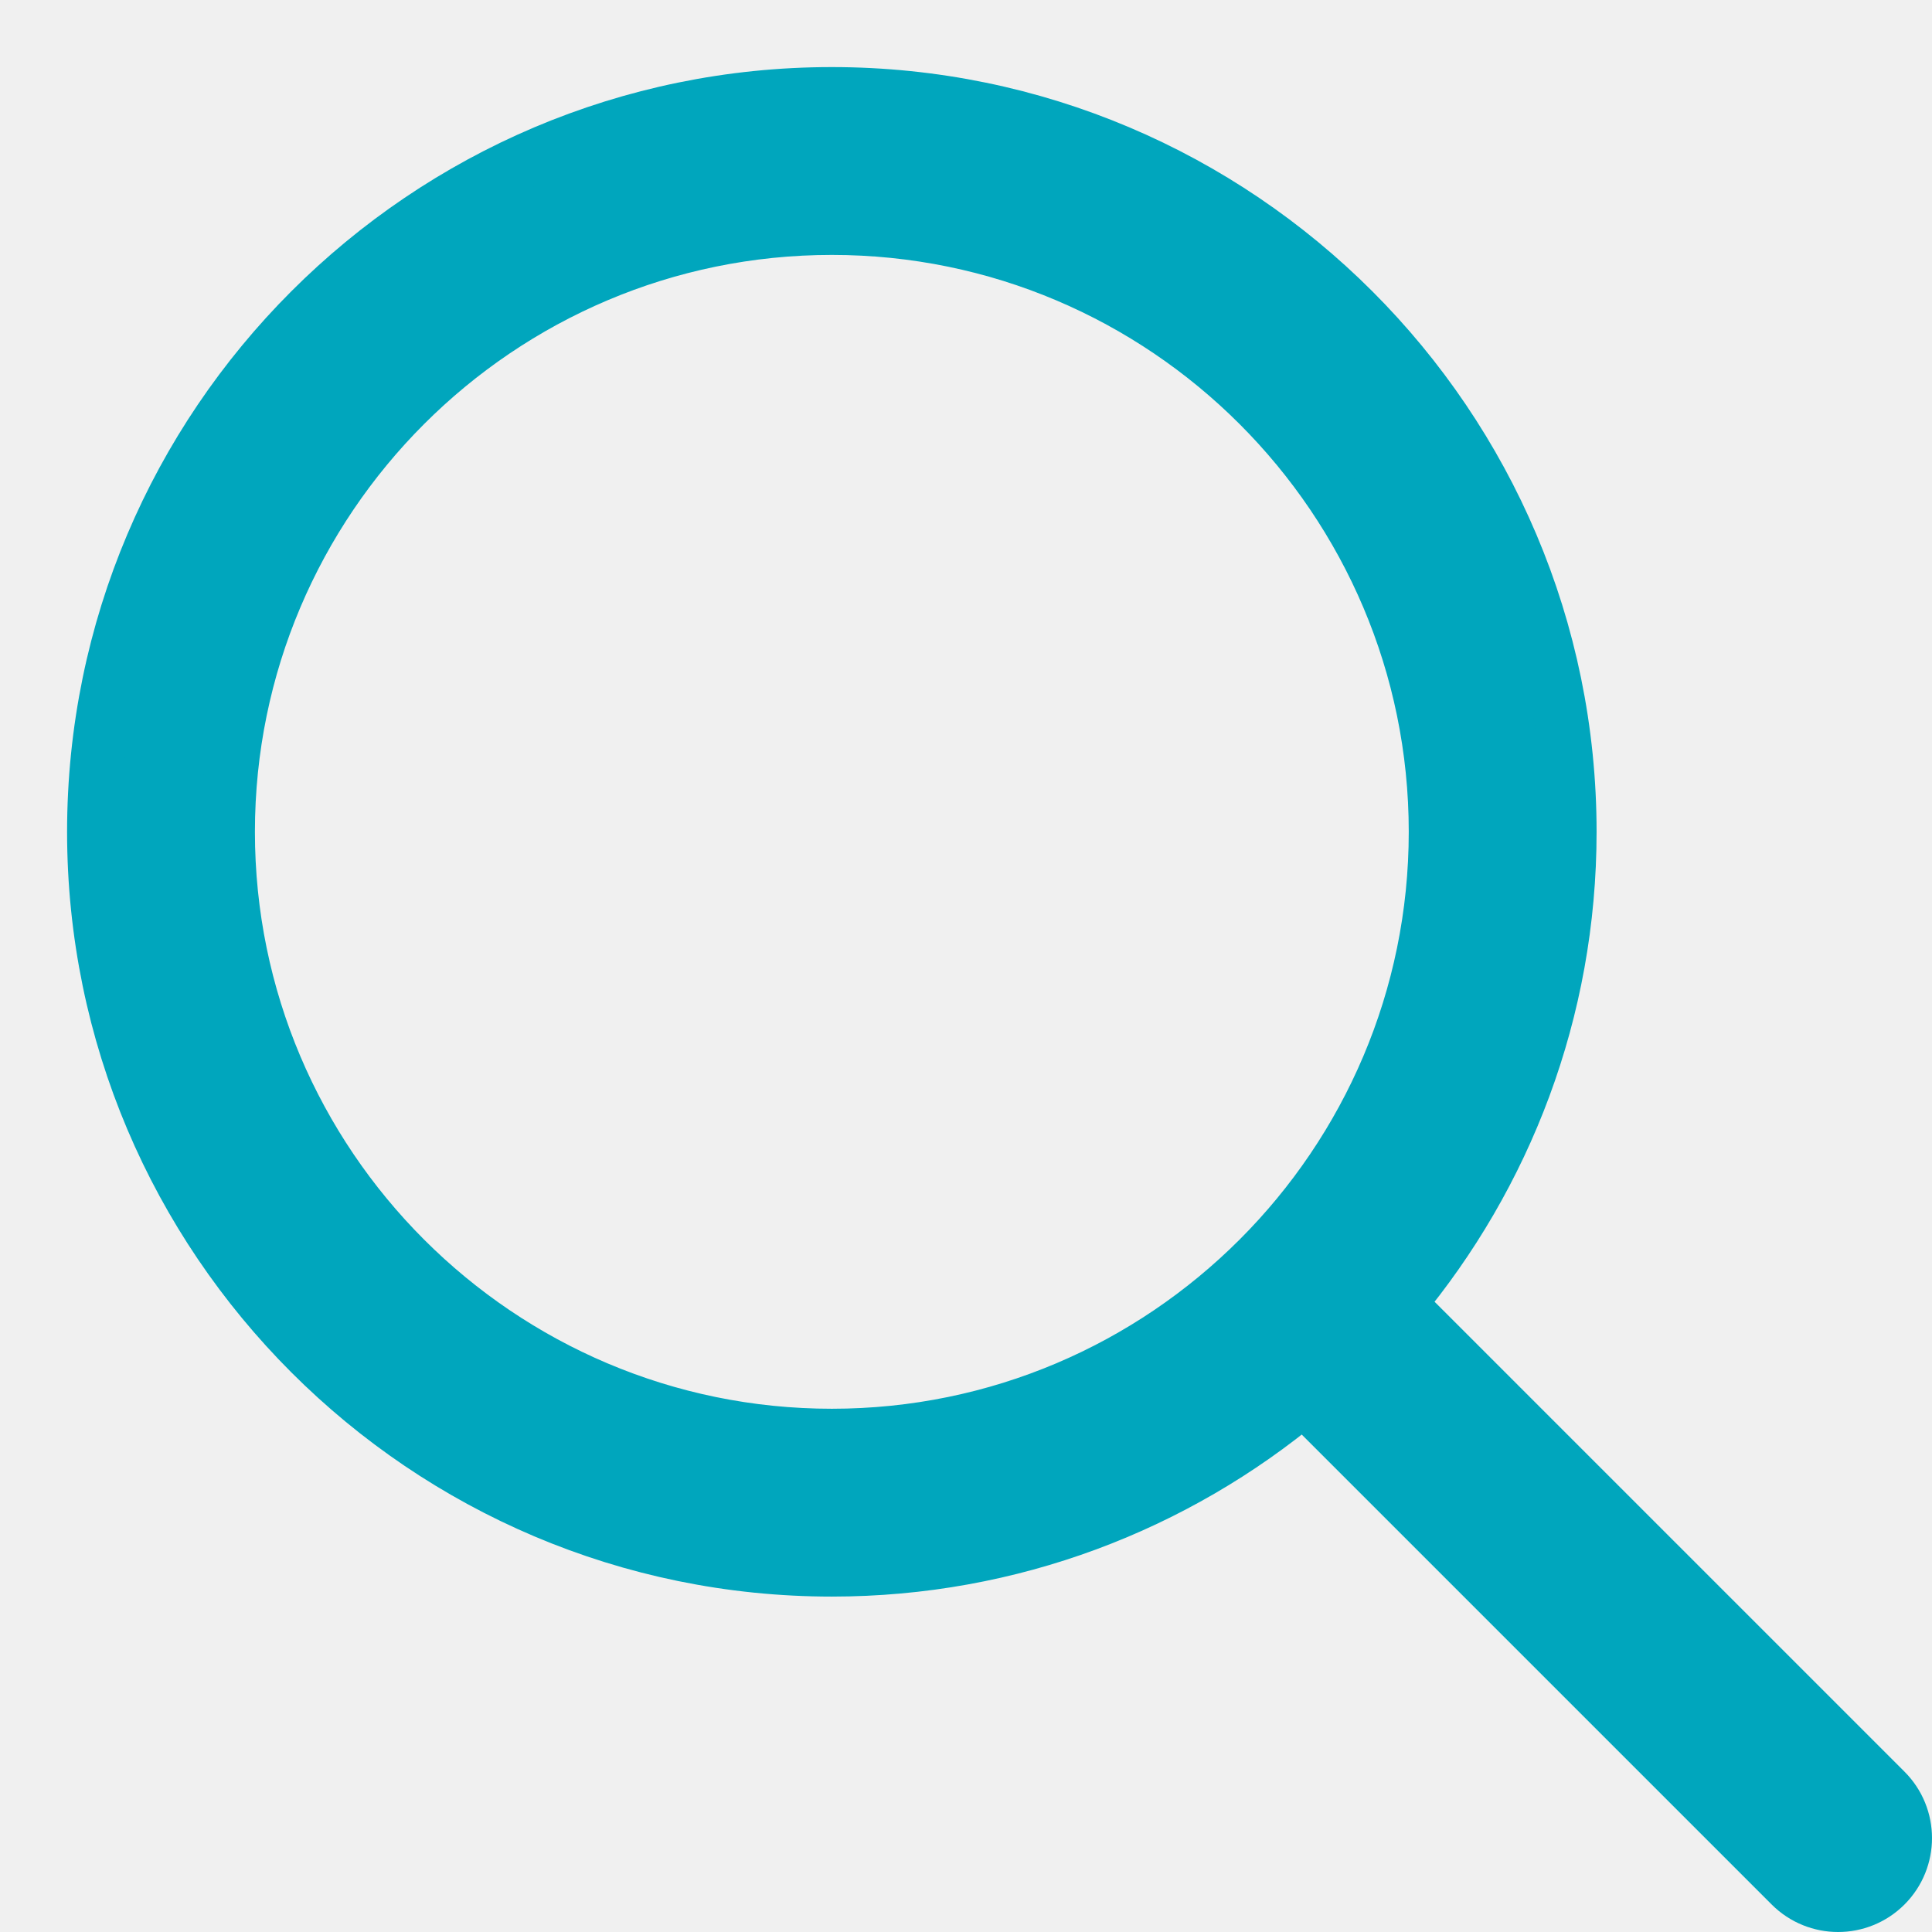
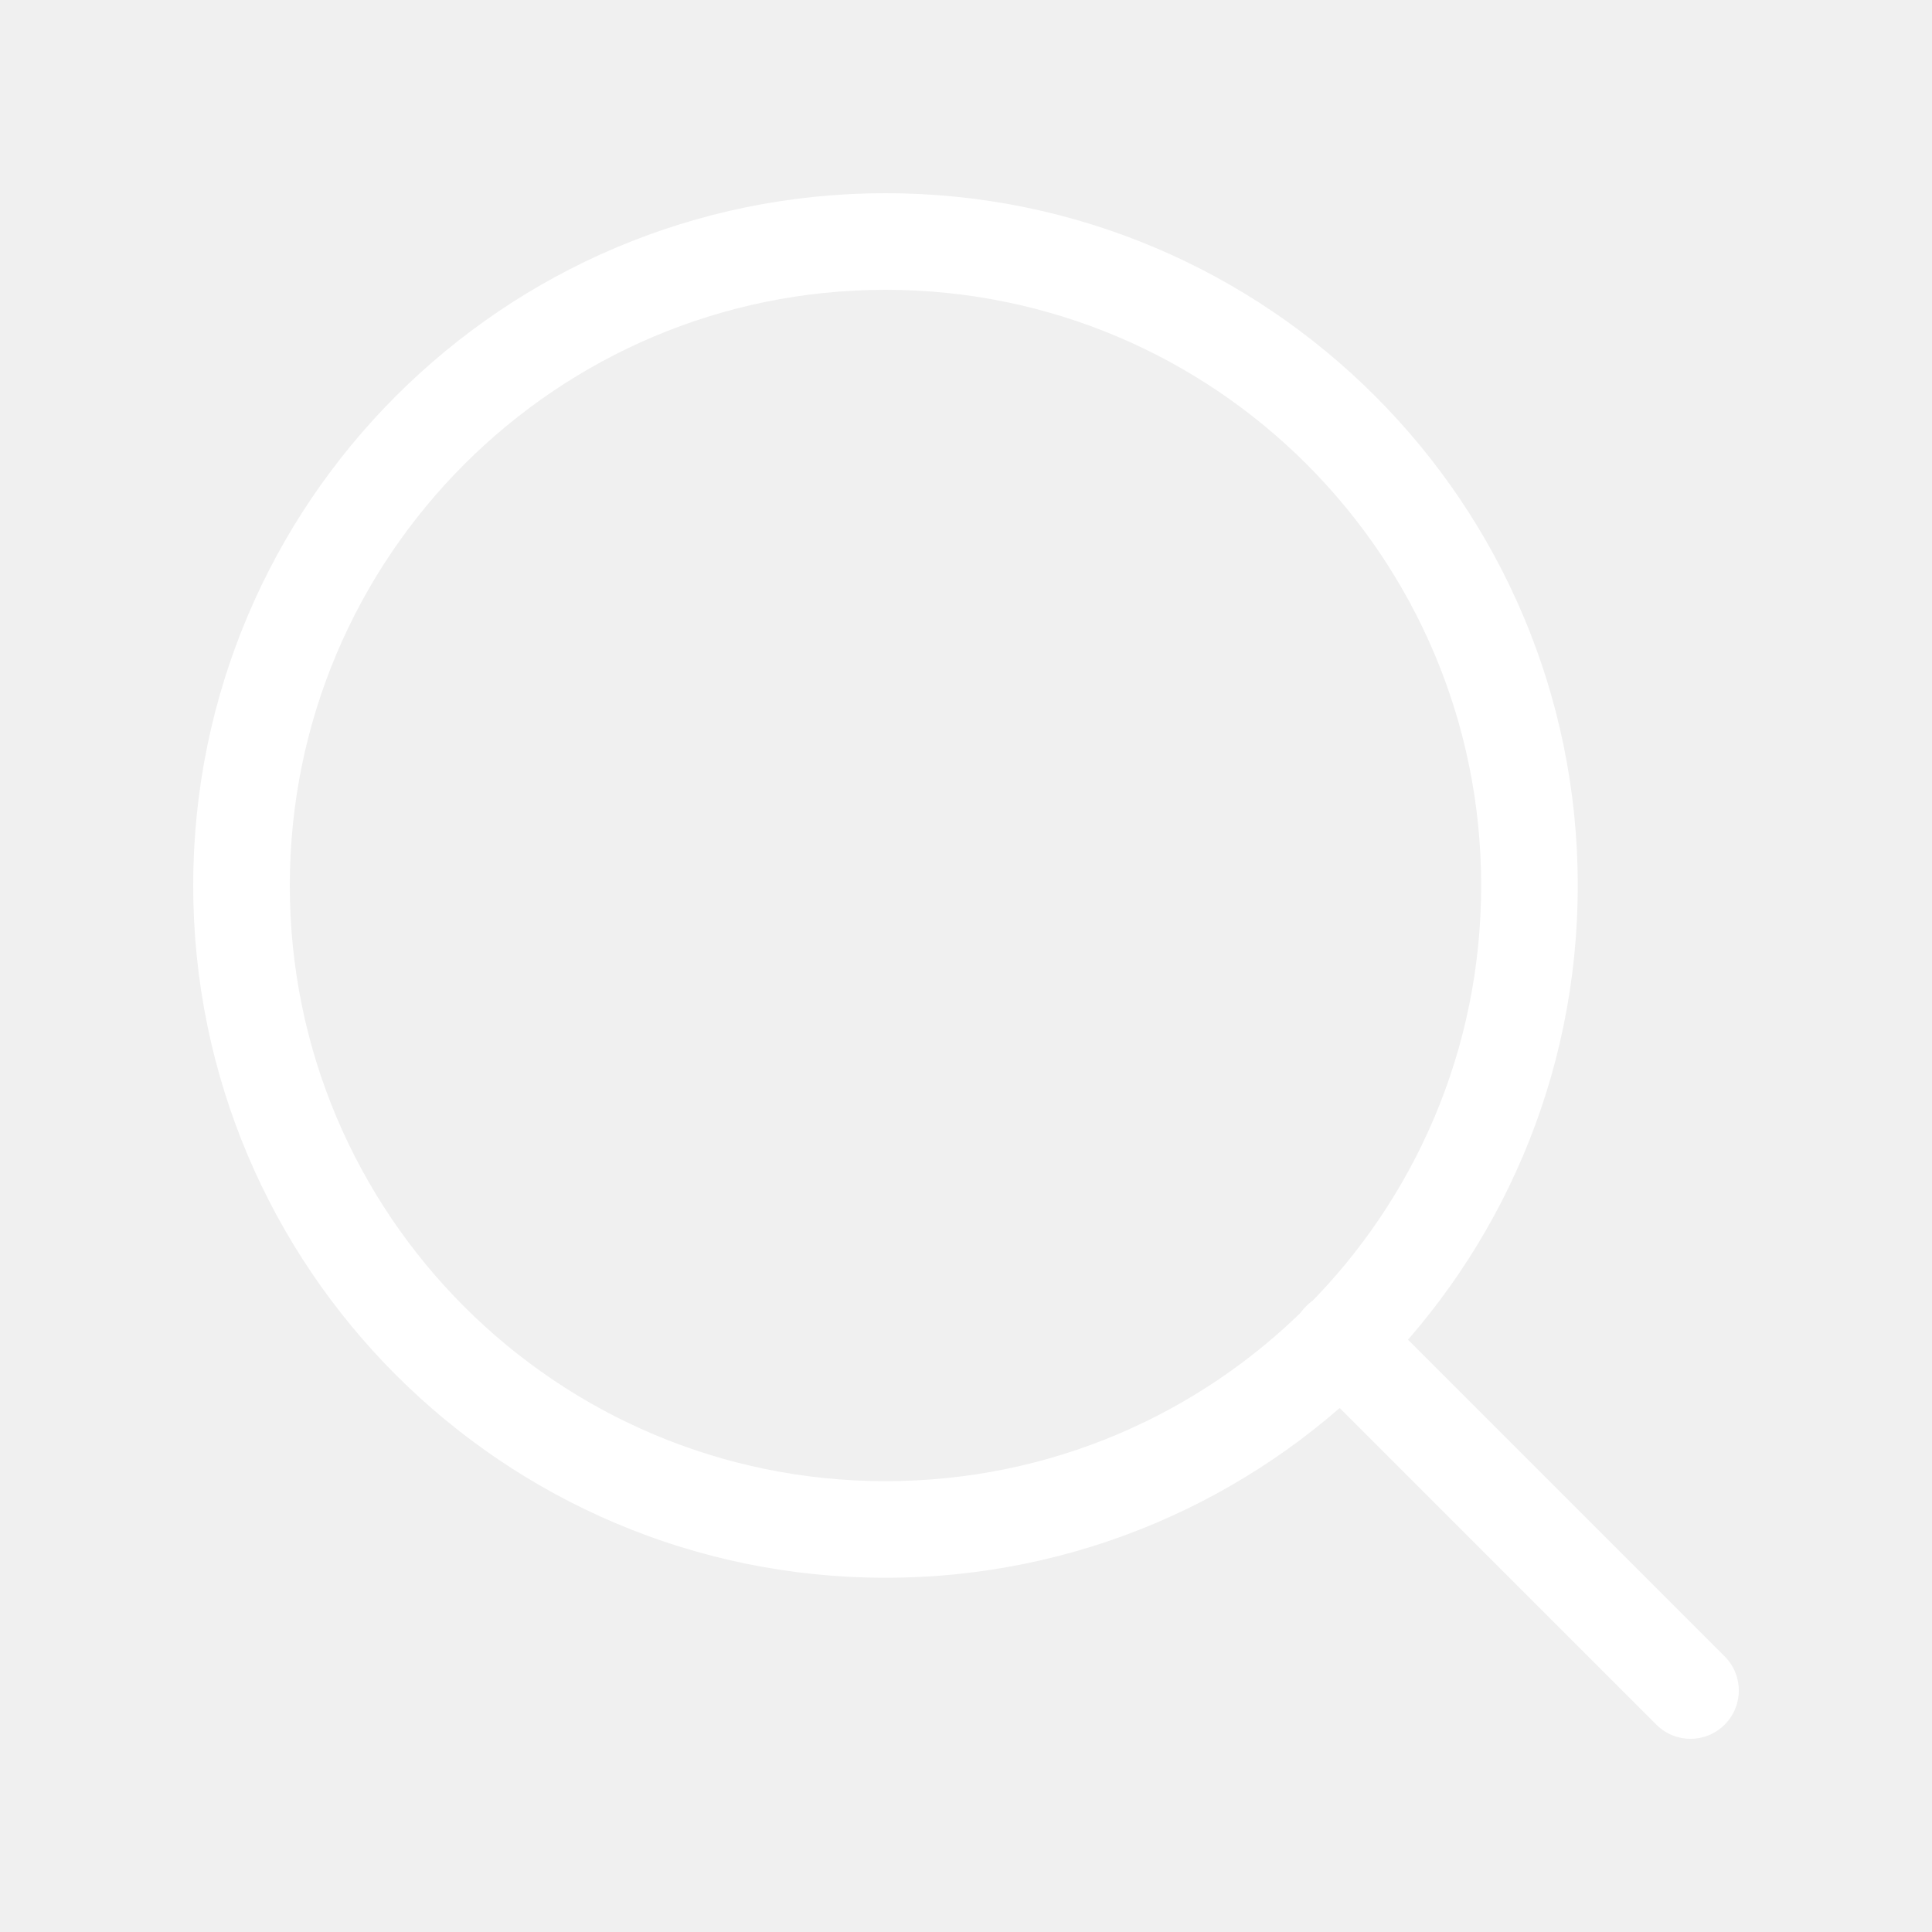
- <svg xmlns="http://www.w3.org/2000/svg" width="18" height="18" viewBox="0 0 18 18" fill="none">
-   <path d="M17.567 16.683L13.03 12.146C14.025 10.953 14.625 9.421 14.625 7.75C14.625 3.959 11.541 0.875 7.75 0.875C3.959 0.875 0.875 3.959 0.875 7.75C0.875 11.541 3.959 14.625 7.75 14.625C9.421 14.625 10.953 14.025 12.146 13.03L16.683 17.567C16.805 17.689 16.965 17.75 17.125 17.75C17.285 17.75 17.445 17.689 17.567 17.567C17.811 17.323 17.811 16.927 17.567 16.683ZM2.125 7.75C2.125 4.648 4.648 2.125 7.75 2.125C10.852 2.125 13.375 4.648 13.375 7.75C13.375 10.852 10.852 13.375 7.75 13.375C4.648 13.375 2.125 10.852 2.125 7.75Z" fill="#00A6BD" stroke="#00A6BD" stroke-width="0.5" />
+ <svg xmlns="http://www.w3.org/2000/svg" width="20" height="20" viewBox="0 0 20 20" fill="none">
+   <path d="M9.167 15.833C12.849 15.833 15.833 12.849 15.833 9.167C15.833 5.485 12.849 2.5 9.167 2.5C5.485 2.5 2.5 5.485 2.5 9.167C2.5 12.849 5.485 15.833 9.167 15.833Z" stroke="white" stroke-linecap="round" stroke-linejoin="round" />
+   <path d="M17.5 17.5L13.875 13.875" stroke="white" stroke-linecap="round" stroke-linejoin="round" />
</svg>
